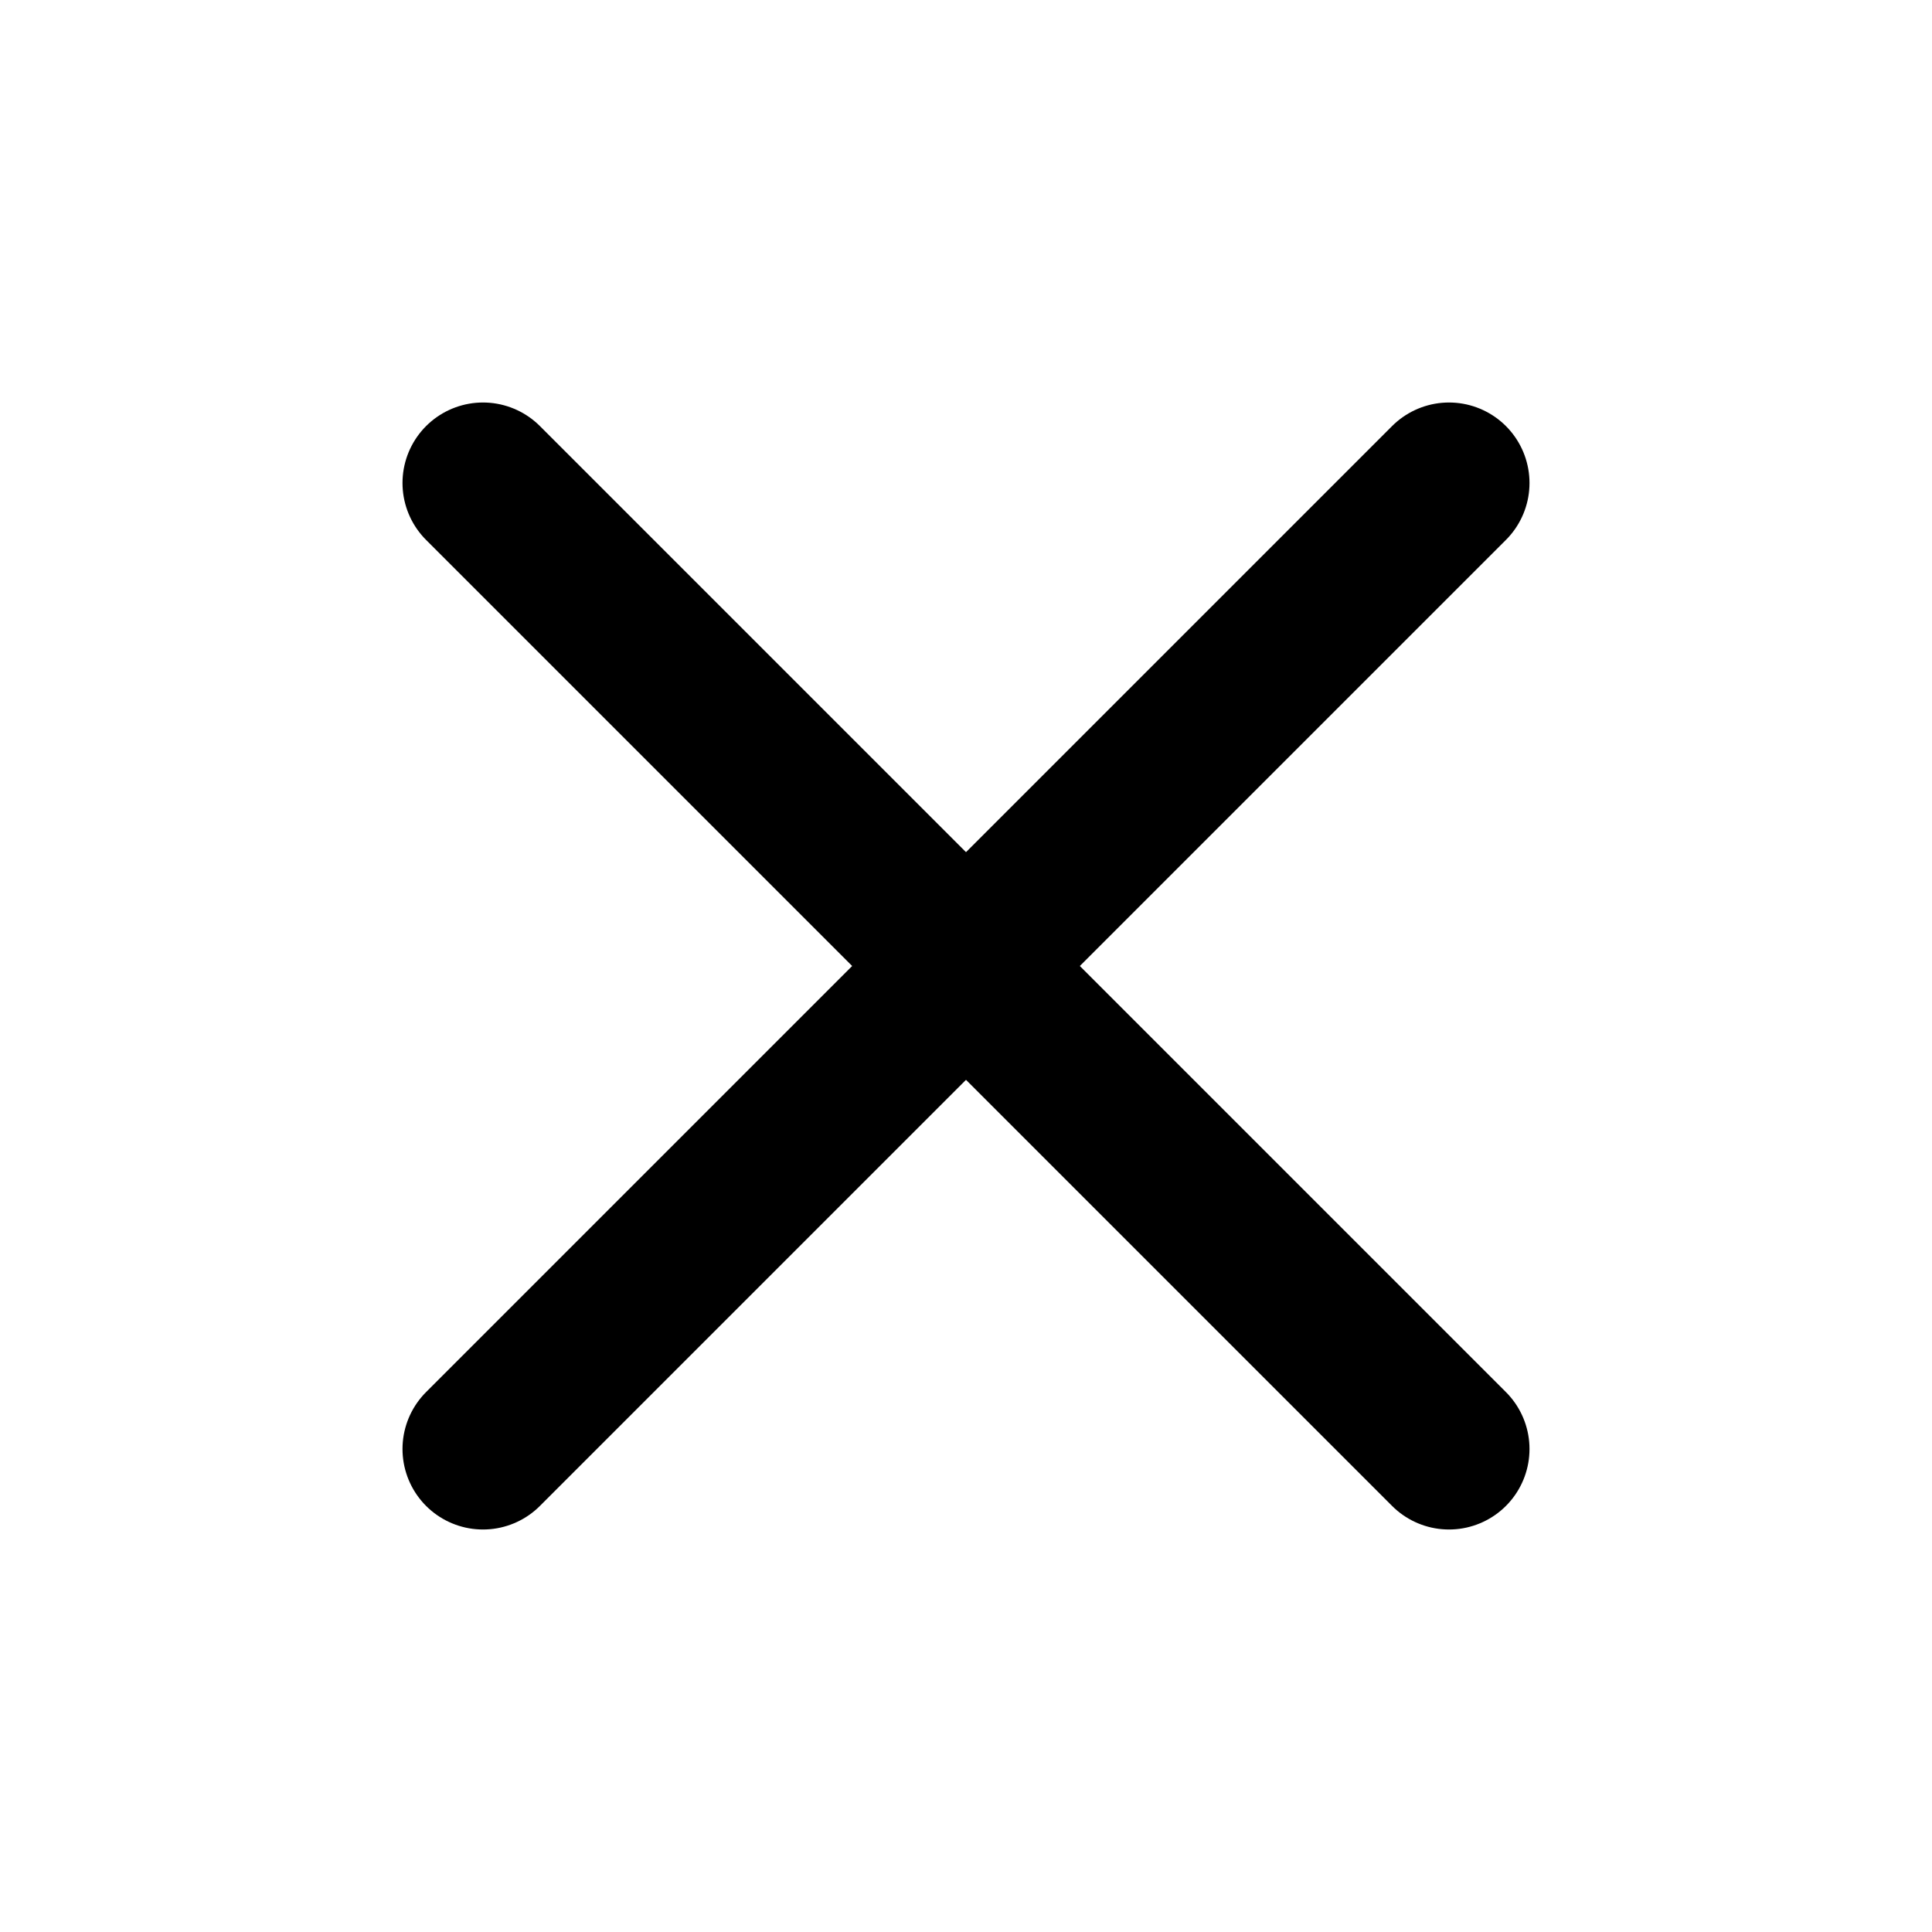
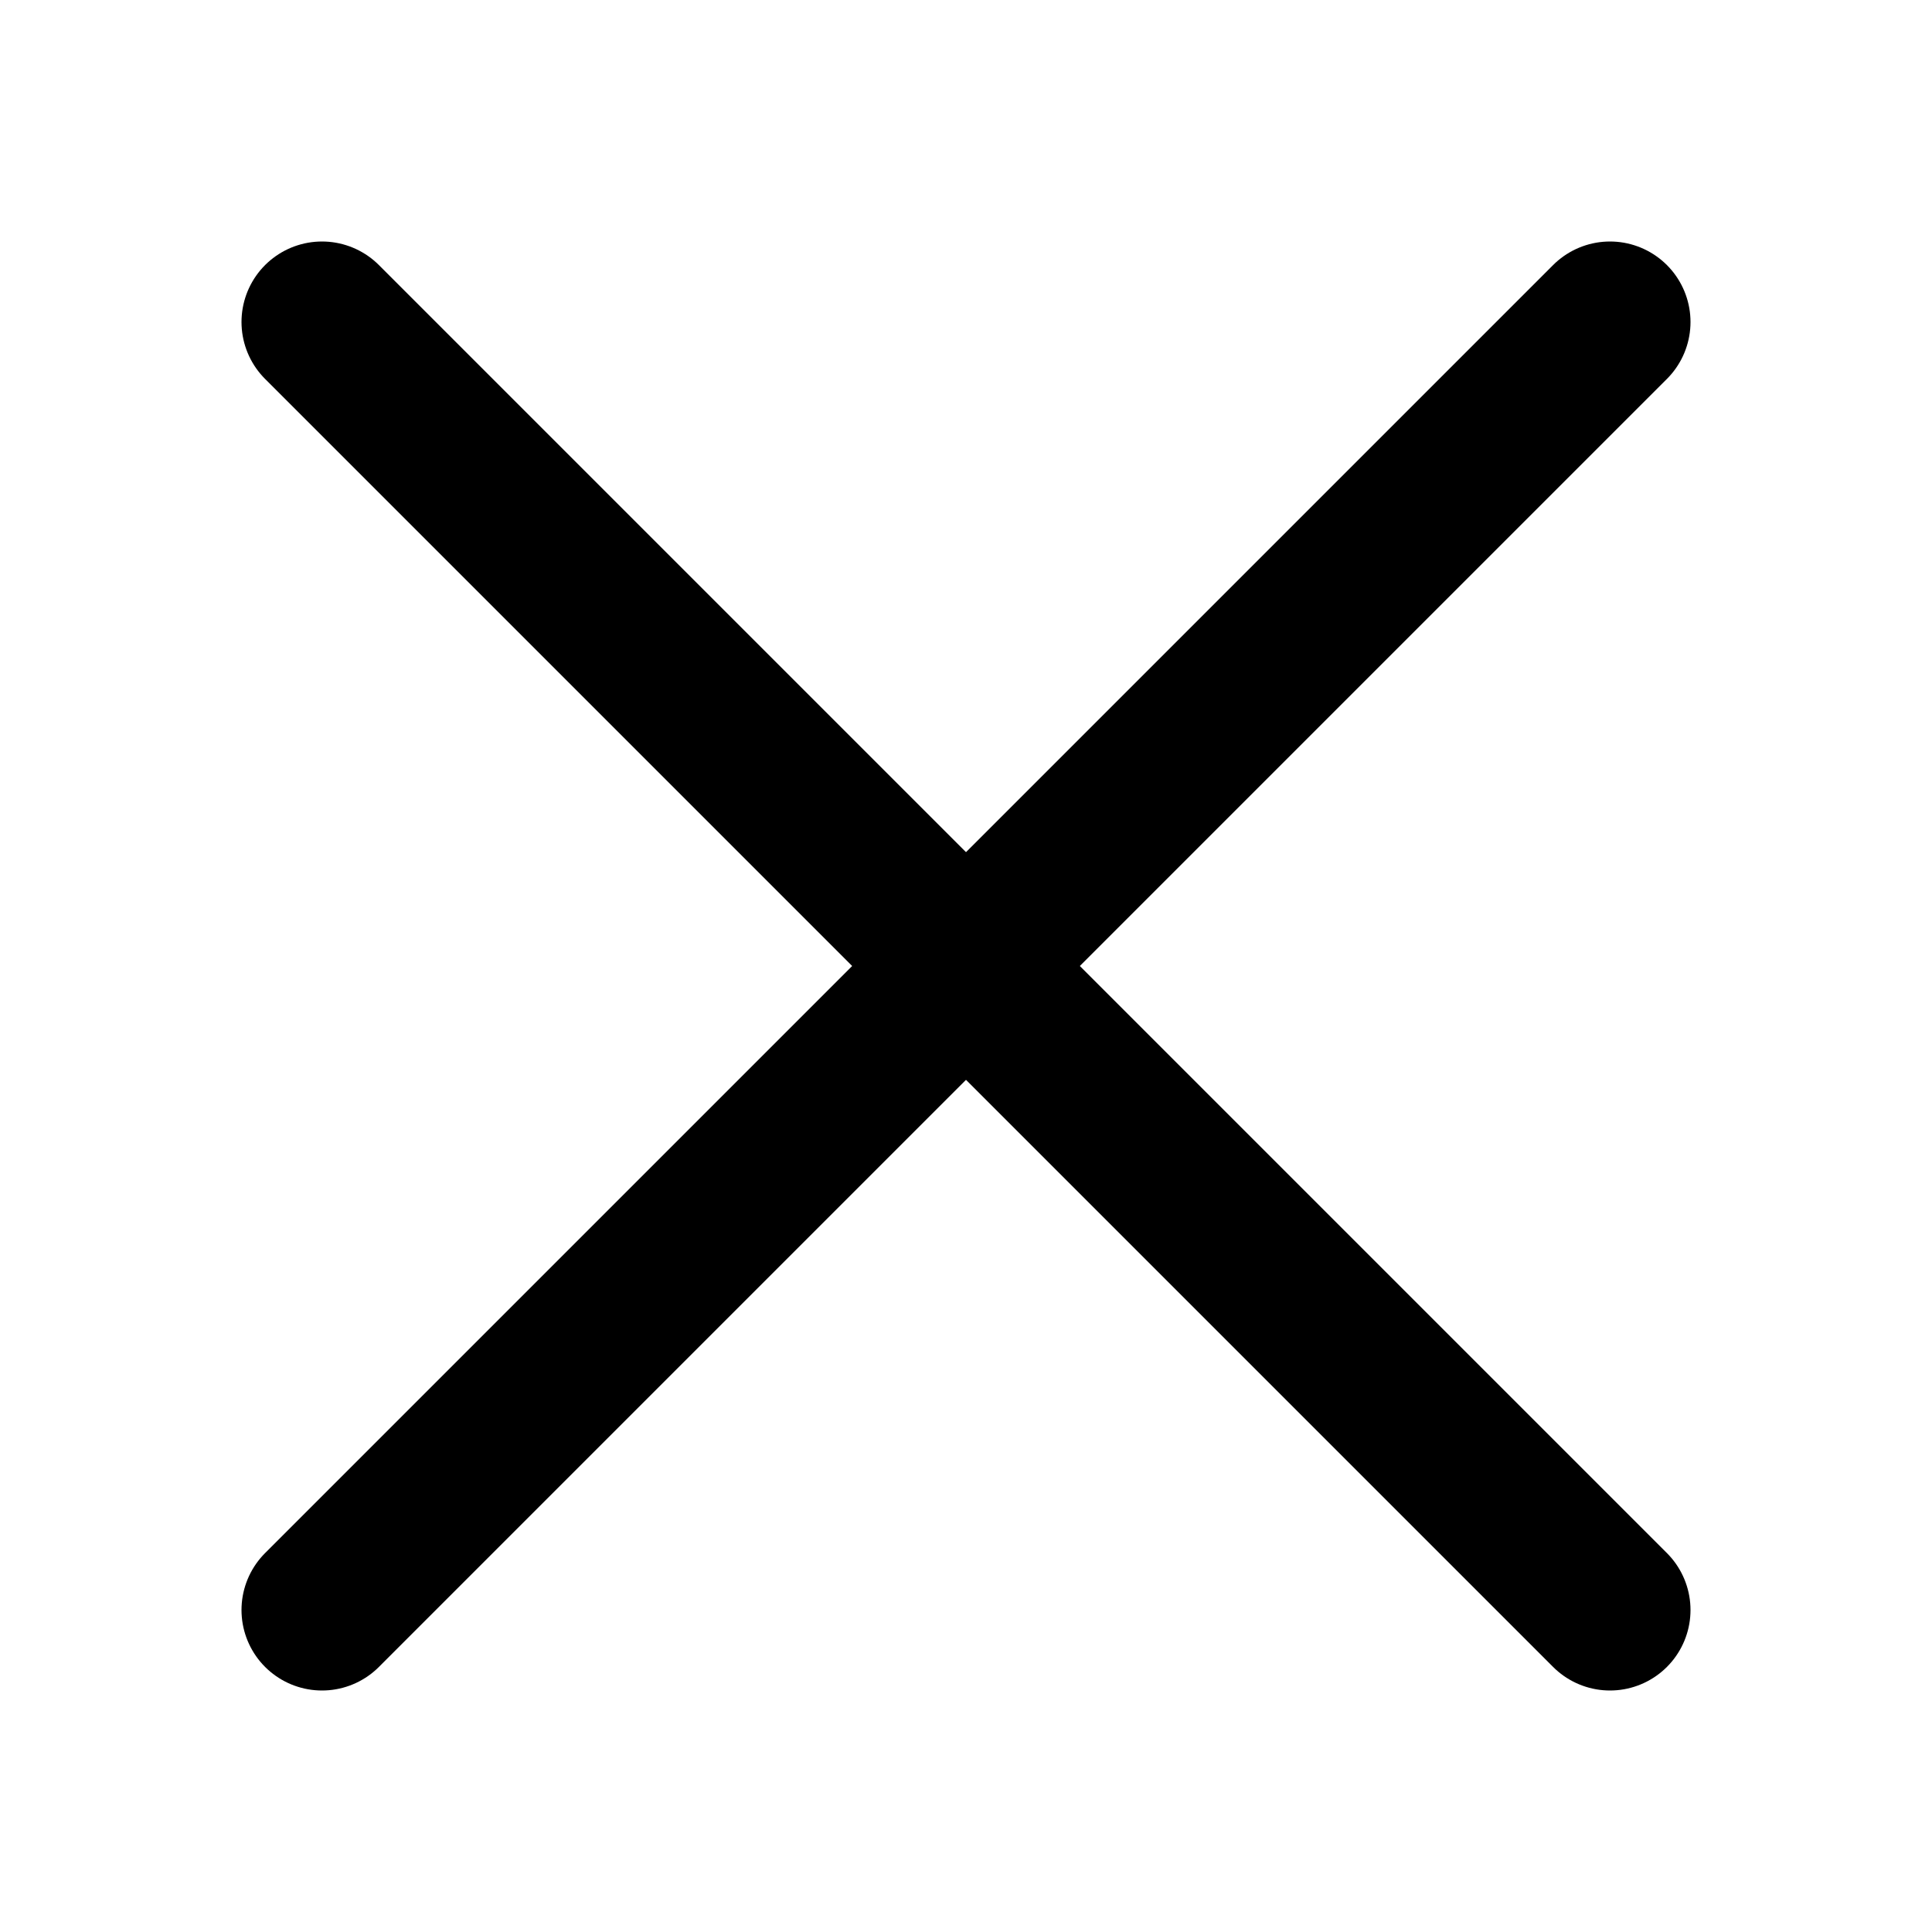
<svg xmlns="http://www.w3.org/2000/svg" width="24" height="24" viewBox="0 0 24 24" fill="none" stroke="currentColor" stroke-width="2" stroke-linecap="round" stroke-linejoin="round" class="feather feather-x">
-   <line x1="18" y1="6" x2="6" y2="18" />
-   <line x1="6" y1="6" x2="18" y2="18" />
+   <line x1="20" y1="4" x2="4" y2="20" />
+   <line x1="4" y1="4" x2="20" y2="20" />
</svg>
